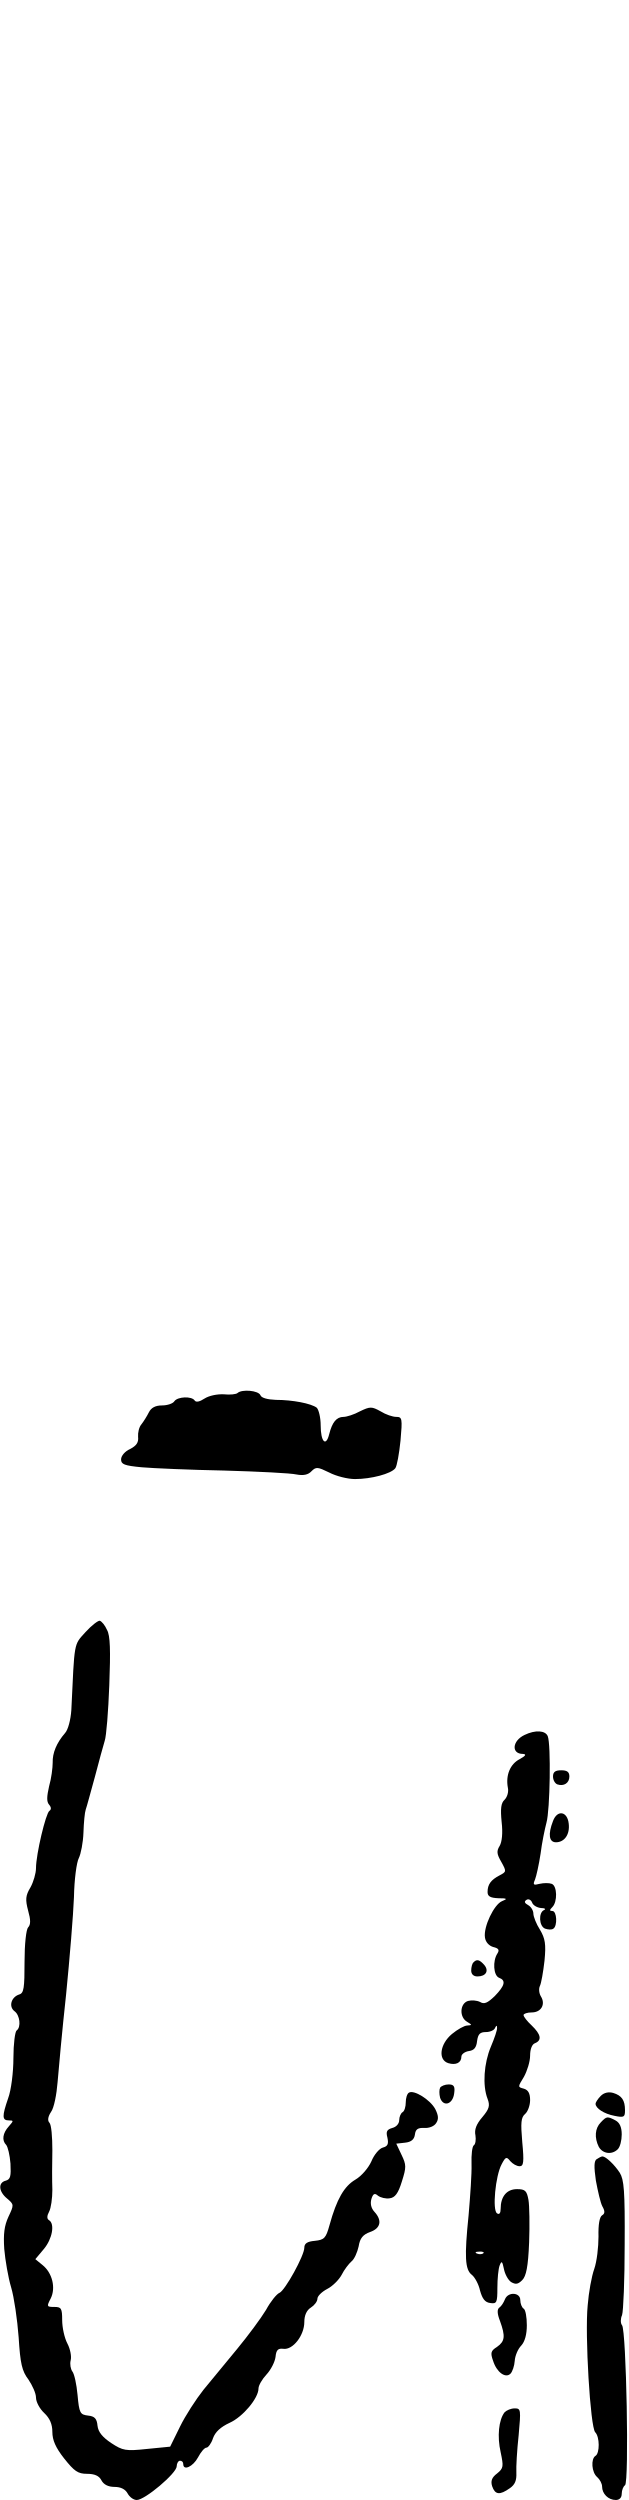
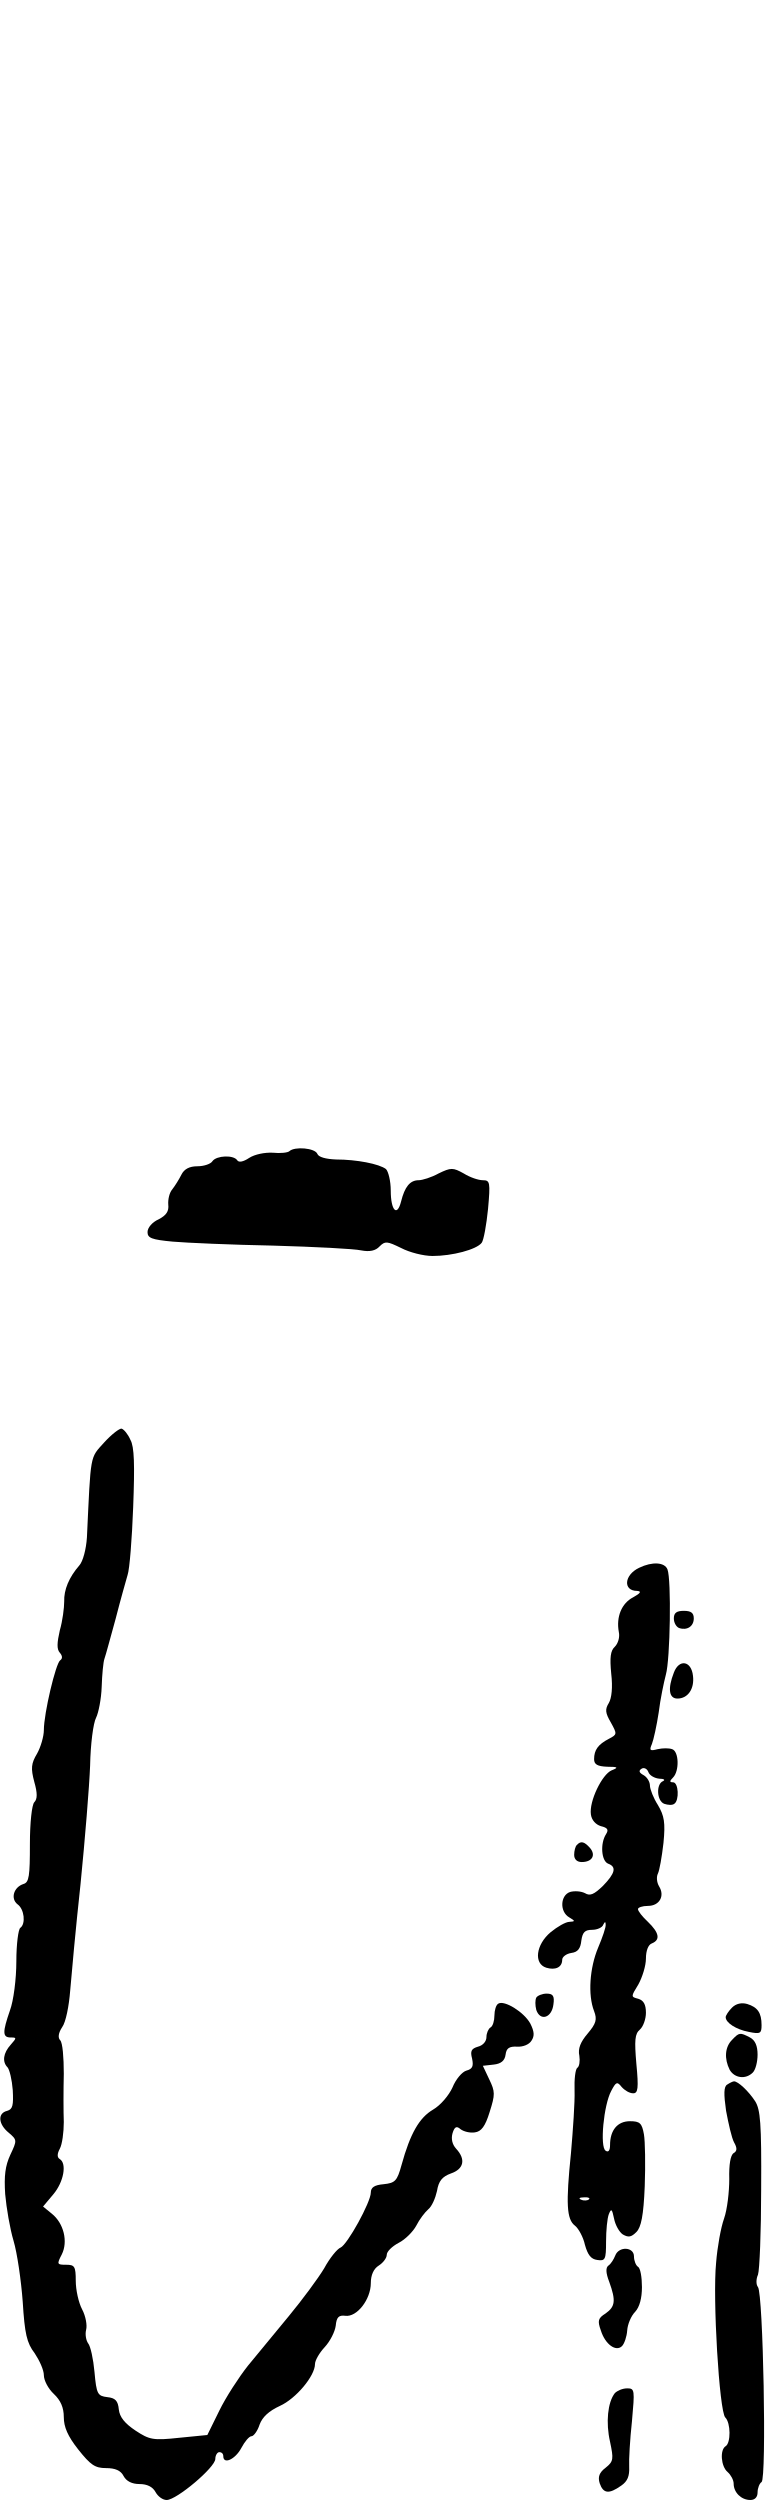
- <svg xmlns="http://www.w3.org/2000/svg" version="1.0" width="192pt" height="764pt" viewBox="0 0 192 764" preserveAspectRatio="xMidYMid meet">
-   <g transform="translate(0,764) scale(0.1,-0.1)" fill="#000000" stroke="none">
+ <svg xmlns="http://www.w3.org/2000/svg" version="1.0" width="192pt" height="627pt" viewBox="0 0 192 627" preserveAspectRatio="xMidYMid meet">
+   <g transform="translate(0,627) scale(0.1,-0.1)" fill="#000000" stroke="none">
    <path d="M726 3383 c-4 -4 -23 -6 -42 -4 -20 1 -45 -4 -59 -13 -15 -10 -26 -12 -30 -6 -9 14 -52 12 -62 -2 -4 -7 -21 -13 -38 -13 -20 0 -33 -7 -40 -21 -6 -12 -16 -28 -23 -37 -7 -8 -11 -25 -10 -38 2 -17 -5 -27 -24 -37 -16 -7 -28 -21 -28 -32 0 -15 10 -19 63 -24 34 -3 148 -8 252 -10 105 -3 204 -8 221 -12 21 -4 36 -1 46 10 14 14 19 13 54 -4 21 -11 56 -20 79 -20 49 0 110 16 123 33 5 6 12 45 16 85 6 67 5 72 -13 72 -11 0 -32 7 -48 17 -27 15 -32 15 -63 0 -18 -10 -41 -17 -50 -17 -22 0 -35 -17 -44 -53 -10 -40 -26 -23 -26 27 0 24 -6 48 -12 54 -17 13 -74 24 -125 24 -26 1 -44 6 -47 14 -6 15 -57 19 -70 7z" />
    <path d="M261 2652 c-36 -40 -33 -26 -43 -238 -2 -30 -10 -60 -19 -70 -26 -30 -39 -61 -38 -91 0 -15 -4 -48 -11 -72 -7 -31 -8 -47 0 -56 7 -8 7 -15 1 -19 -11 -7 -41 -133 -41 -175 0 -16 -8 -43 -17 -59 -15 -25 -16 -37 -7 -71 8 -28 8 -43 0 -51 -6 -6 -11 -51 -11 -105 0 -80 -2 -96 -16 -100 -25 -8 -33 -37 -15 -51 17 -12 21 -49 7 -59 -5 -3 -10 -41 -10 -84 0 -44 -7 -99 -16 -123 -19 -55 -19 -68 2 -68 15 0 15 -1 0 -18 -19 -21 -22 -43 -8 -57 5 -6 11 -31 13 -57 2 -38 0 -48 -14 -52 -25 -6 -22 -34 4 -55 21 -18 21 -19 4 -55 -13 -28 -16 -53 -13 -99 3 -34 12 -87 21 -117 9 -30 19 -99 23 -153 5 -80 10 -103 30 -129 12 -18 23 -42 23 -55 0 -13 11 -34 25 -47 17 -16 25 -34 25 -58 0 -25 10 -48 36 -81 31 -39 42 -47 70 -47 23 0 37 -6 44 -20 7 -13 21 -20 40 -20 19 0 33 -7 40 -20 6 -11 18 -20 28 -20 25 0 122 82 122 103 0 9 5 17 10 17 6 0 10 -4 10 -10 0 -22 30 -8 45 20 9 17 20 30 26 30 5 0 15 13 20 29 7 19 23 34 51 47 40 18 88 75 88 105 0 9 11 28 24 42 14 15 26 39 28 54 2 22 8 27 24 25 29 -4 64 41 64 82 0 20 7 36 20 44 11 7 20 19 20 27 0 8 13 21 30 30 16 8 36 28 44 43 8 16 22 34 30 41 9 7 18 28 22 46 4 25 13 36 35 44 32 11 38 35 13 62 -10 11 -13 25 -9 39 5 16 10 19 20 10 8 -6 24 -10 36 -8 16 2 26 15 37 51 14 44 14 51 -1 82 l-16 34 27 3 c19 2 28 10 30 25 2 16 9 21 29 20 14 -1 30 5 36 15 8 12 7 23 -3 43 -16 29 -65 59 -80 50 -6 -3 -10 -17 -10 -30 0 -13 -4 -27 -10 -30 -5 -3 -10 -14 -10 -24 0 -11 -9 -21 -21 -24 -17 -5 -20 -11 -15 -30 4 -19 1 -26 -14 -30 -11 -3 -27 -22 -35 -42 -9 -20 -30 -45 -49 -56 -34 -20 -57 -59 -79 -139 -11 -40 -16 -45 -45 -48 -23 -2 -32 -8 -32 -21 0 -24 -59 -131 -76 -138 -8 -3 -27 -26 -41 -52 -15 -25 -55 -79 -88 -119 -33 -40 -79 -96 -103 -125 -23 -29 -56 -80 -72 -113 l-30 -61 -71 -7 c-65 -7 -74 -5 -109 18 -27 18 -40 34 -42 53 -2 22 -9 29 -29 31 -24 3 -27 7 -32 63 -3 33 -10 65 -16 72 -5 7 -8 22 -5 34 3 11 -1 34 -10 51 -9 17 -16 49 -16 72 0 36 -3 40 -24 40 -23 0 -24 1 -11 26 16 32 5 78 -25 102 l-22 18 26 31 c26 31 34 77 16 88 -7 4 -7 13 0 26 6 11 10 41 10 67 -1 26 -1 80 0 121 0 41 -3 78 -9 84 -6 6 -5 18 5 33 9 12 17 53 20 91 3 37 14 158 26 268 11 110 22 244 24 297 1 54 8 107 15 120 6 12 13 47 14 77 1 31 4 63 7 71 3 8 15 53 28 100 12 47 26 96 30 110 5 14 11 90 14 170 4 106 3 152 -7 169 -6 14 -16 26 -22 28 -5 1 -25 -14 -44 -35z" />
    <path d="M1603 2338 c-38 -18 -41 -58 -5 -58 12 -1 8 -6 -10 -16 -29 -15 -43 -49 -36 -87 3 -13 -2 -29 -10 -37 -11 -10 -13 -27 -9 -68 4 -34 1 -61 -6 -73 -10 -16 -9 -25 5 -49 16 -29 16 -30 -5 -41 -27 -14 -37 -28 -37 -51 0 -13 8 -18 33 -19 27 0 29 -2 11 -9 -24 -10 -57 -78 -52 -111 2 -14 12 -25 25 -29 17 -4 20 -9 13 -20 -15 -23 -12 -67 5 -74 22 -8 18 -24 -13 -56 -22 -21 -32 -26 -45 -18 -10 5 -26 6 -37 3 -25 -8 -27 -50 -2 -64 15 -9 15 -10 0 -11 -9 0 -30 -12 -47 -26 -37 -31 -43 -79 -11 -89 23 -7 40 1 40 20 0 7 10 15 23 17 16 2 23 11 25 31 3 21 9 27 27 27 13 0 26 6 28 13 4 8 6 8 6 0 1 -6 -8 -32 -19 -58 -21 -50 -26 -118 -10 -159 8 -21 5 -31 -16 -56 -18 -21 -25 -38 -21 -56 2 -13 0 -27 -5 -30 -5 -3 -8 -29 -7 -57 1 -29 -4 -99 -9 -157 -13 -127 -11 -166 10 -182 9 -7 21 -29 25 -48 7 -25 15 -36 31 -38 20 -3 22 1 22 46 0 28 3 59 7 69 6 15 8 13 13 -11 3 -16 13 -34 22 -40 14 -8 21 -7 34 6 12 12 18 41 21 115 2 54 1 113 -2 130 -5 28 -10 33 -35 33 -31 0 -50 -22 -50 -60 0 -13 -4 -19 -11 -14 -15 9 -5 115 14 150 12 23 15 24 26 10 8 -9 20 -16 29 -16 12 0 14 12 8 74 -5 59 -4 75 9 86 8 7 15 26 15 42 0 21 -6 31 -19 35 -19 5 -19 5 0 36 10 18 19 47 19 65 0 20 6 35 15 38 22 9 18 27 -10 54 -14 13 -25 27 -25 32 0 4 11 8 25 8 29 0 43 25 28 49 -6 10 -7 24 -3 32 4 8 10 42 14 77 5 51 2 68 -14 95 -11 17 -20 40 -20 49 0 9 -7 21 -16 26 -11 6 -13 11 -5 16 6 4 14 0 17 -8 3 -9 16 -16 28 -17 11 0 15 -3 9 -6 -18 -7 -16 -50 3 -57 9 -3 20 -4 25 0 13 8 11 54 -3 54 -9 0 -9 3 0 12 16 16 15 65 -2 71 -8 3 -24 3 -37 0 -19 -5 -21 -3 -14 13 4 10 12 46 17 79 4 33 13 76 18 95 11 38 14 239 4 264 -7 18 -38 20 -71 4z m-126 -1584 c-3 -3 -12 -4 -19 -1 -8 3 -5 6 6 6 11 1 17 -2 13 -5z" />
    <path d="M1690 2211 c0 -11 6 -21 13 -24 20 -7 37 4 37 24 0 14 -7 19 -25 19 -18 0 -25 -5 -25 -19z" />
    <path d="M1690 2075 c-16 -41 -12 -65 9 -65 26 0 43 24 39 57 -4 38 -35 43 -48 8z" />
    <path d="M1447 1643 c-4 -3 -7 -15 -7 -25 0 -11 7 -18 19 -18 26 0 36 17 21 35 -14 16 -23 19 -33 8z" />
    <path d="M1345 1260 c-3 -6 -3 -19 0 -31 10 -29 39 -20 43 14 3 21 -1 27 -17 27 -11 0 -23 -5 -26 -10z" />
    <path d="M1836 1235 c-9 -9 -16 -20 -16 -24 0 -14 26 -31 58 -37 29 -6 32 -4 32 17 0 31 -10 45 -36 53 -14 4 -28 1 -38 -9z" />
    <path d="M1836 1154 c-18 -18 -20 -47 -6 -75 12 -21 40 -25 58 -7 7 7 12 27 12 45 0 22 -6 36 -19 43 -25 13 -27 13 -45 -6z" />
    <path d="M1824 1042 c-9 -5 -9 -24 -3 -66 6 -32 14 -68 20 -79 8 -14 8 -22 -1 -27 -8 -5 -12 -29 -11 -65 0 -32 -5 -76 -13 -99 -8 -22 -17 -72 -20 -111 -9 -89 8 -373 23 -388 14 -14 14 -64 1 -72 -15 -9 -12 -51 5 -65 8 -7 15 -20 15 -29 0 -22 19 -41 42 -41 11 0 18 7 18 19 0 11 5 23 10 26 13 8 4 473 -9 489 -5 6 -5 20 0 31 4 11 8 108 8 215 1 166 -2 199 -15 220 -17 26 -43 50 -53 50 -3 0 -11 -4 -17 -8z" />
    <path d="M1543 613 c-4 -10 -11 -21 -17 -25 -7 -5 -7 -18 2 -41 17 -47 15 -62 -9 -79 -19 -12 -21 -18 -12 -43 11 -35 38 -54 53 -39 6 6 12 24 13 39 1 16 10 37 20 47 11 12 17 34 17 62 0 25 -4 48 -10 51 -5 3 -10 15 -10 26 0 24 -38 26 -47 2z" />
    <path d="M1542 268 c-18 -23 -23 -74 -12 -122 9 -43 9 -49 -11 -65 -16 -12 -20 -23 -15 -39 9 -26 23 -28 54 -6 16 11 21 24 20 47 -1 18 2 69 7 115 7 78 7 82 -12 82 -12 0 -25 -6 -31 -12z" />
  </g>
</svg>
